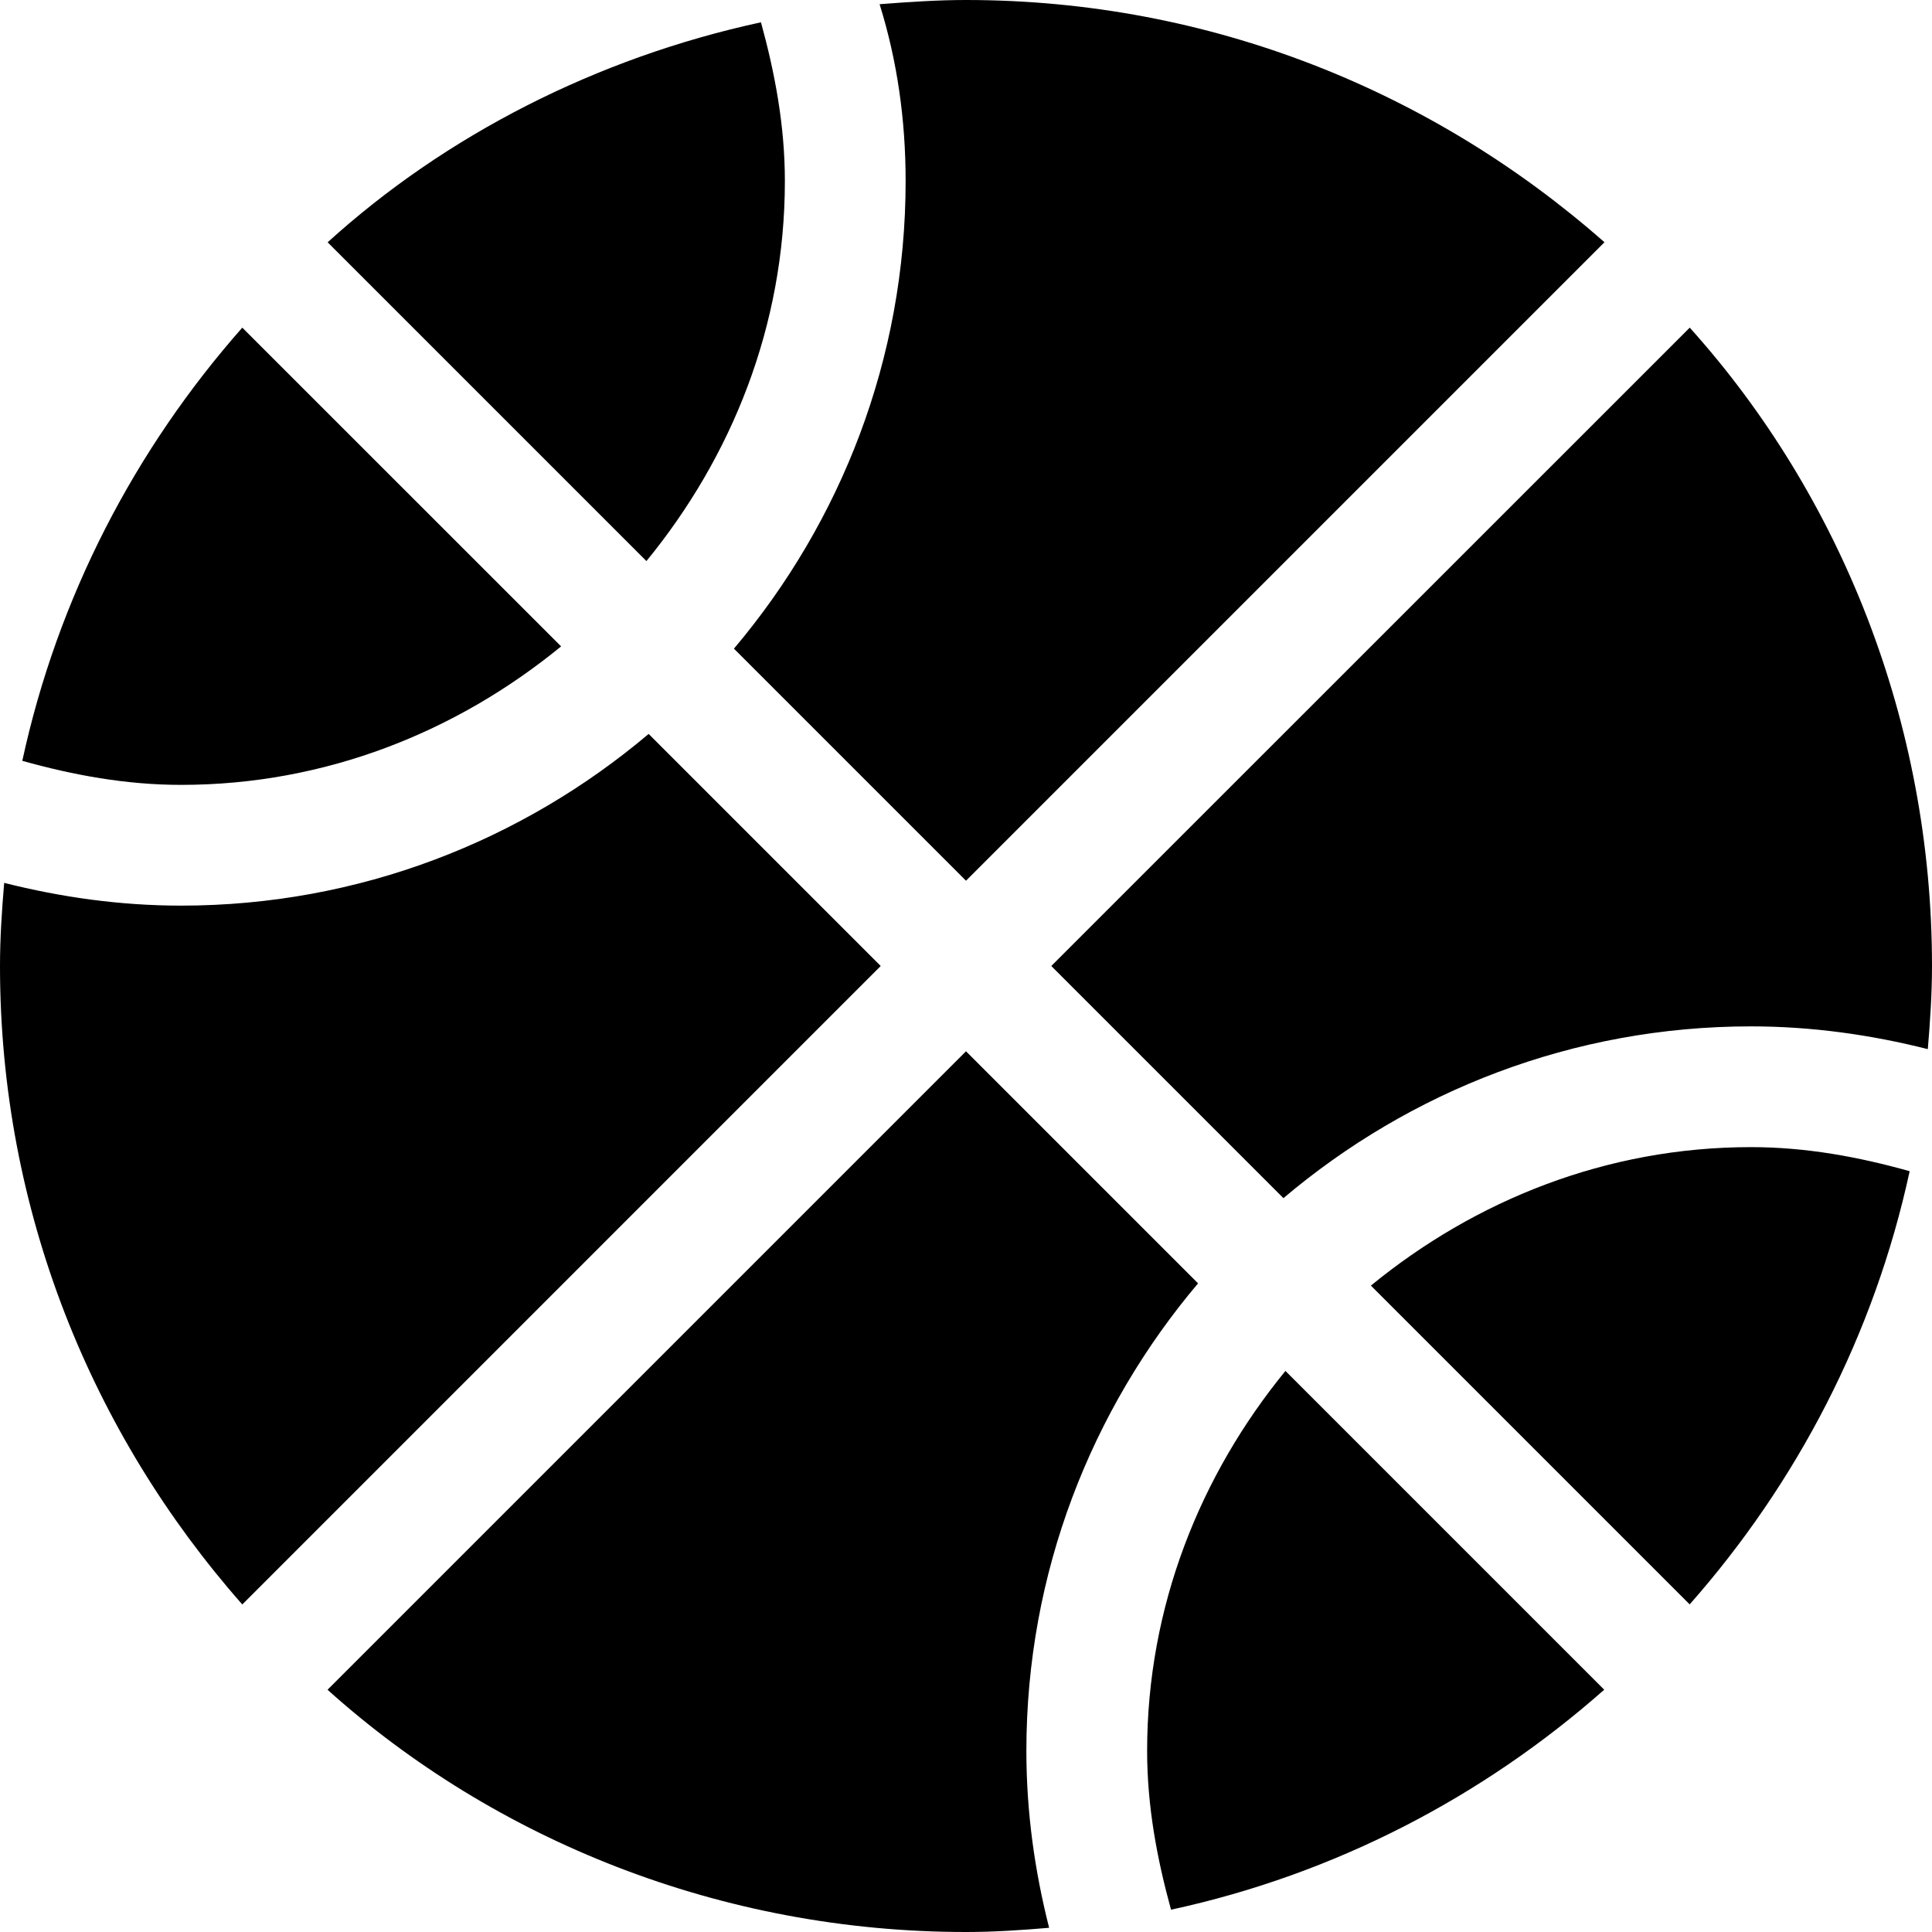
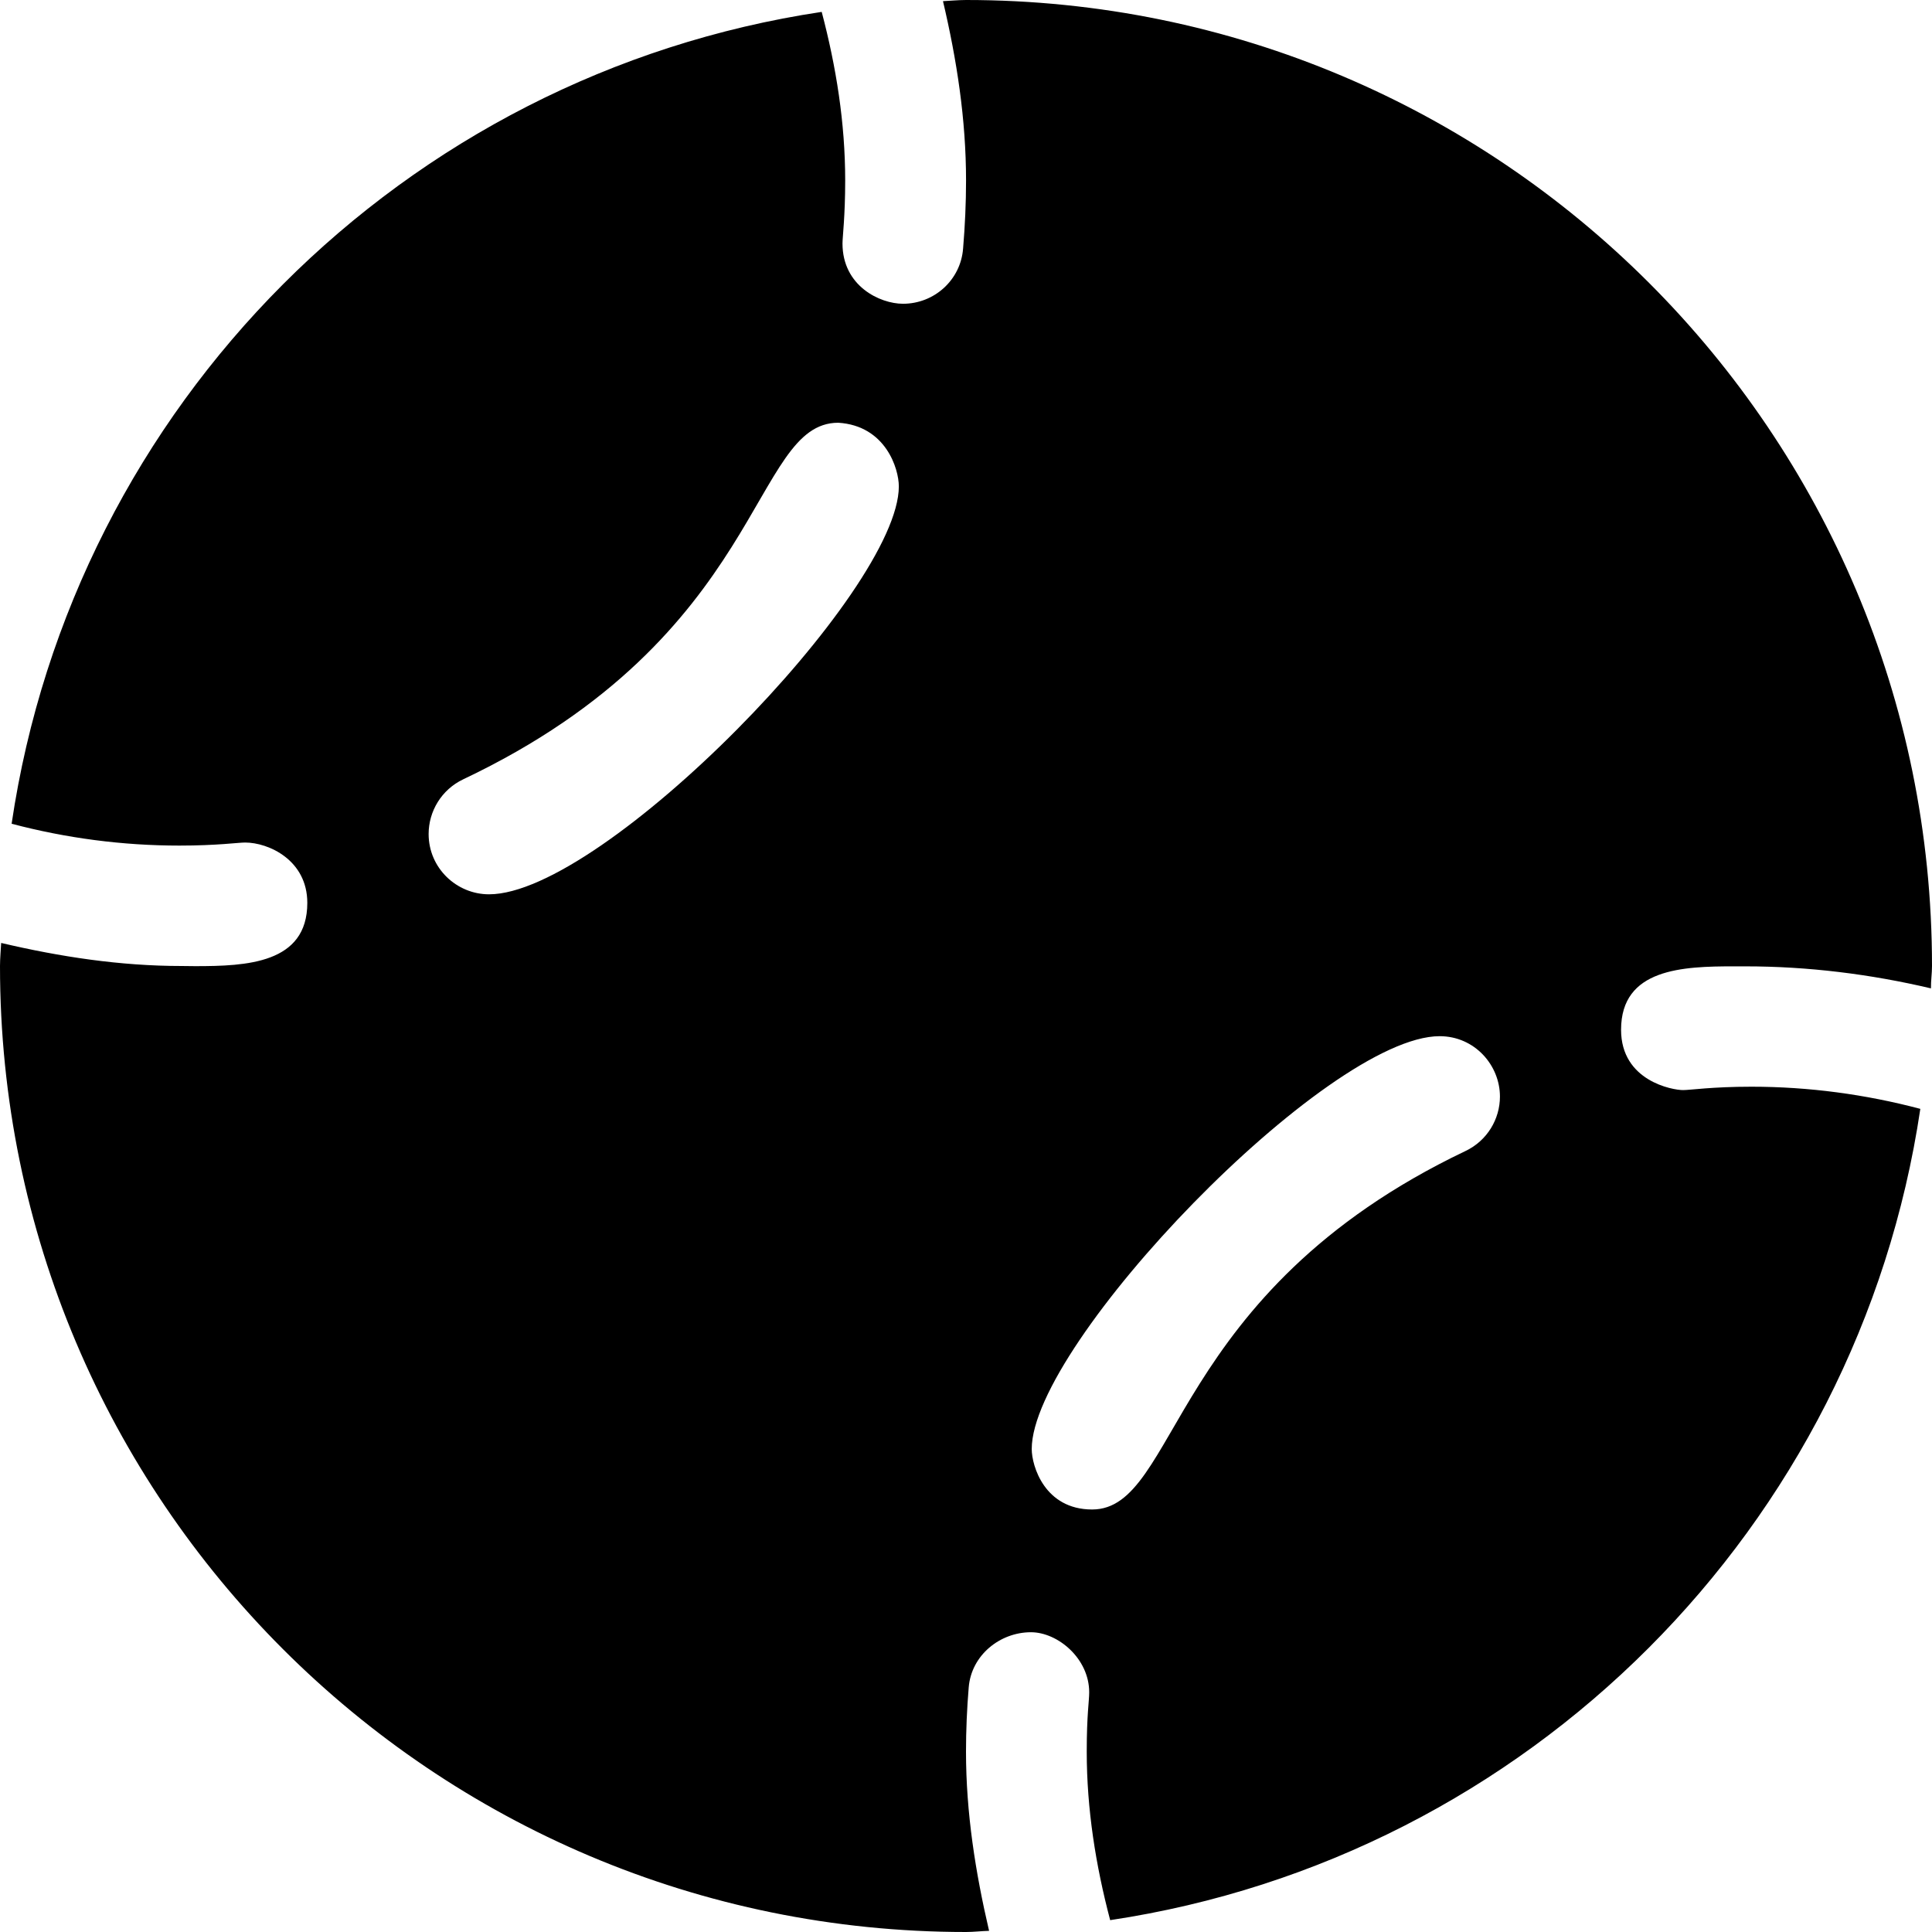
<svg xmlns="http://www.w3.org/2000/svg" viewBox="0 0 512 512">
-   <path d="M148.7 171.3L64.21 86.83c-28.39 32.16-48.9 71.38-58.3 114.8C19.41 205.4 33.34 208 48 208C86.34 208 121.1 193.9 148.7 171.3zM194.5 171.9L256 233.4l169.2-169.2C380 24.37 320.9 0 256 0C248.6 0 241.2 .492 233.1 1.113C237.8 16.15 240 31.8 240 48C240 95.19 222.8 138.4 194.5 171.9zM208 48c0-14.66-2.623-28.59-6.334-42.09C158.2 15.31 118.1 35.82 86.83 64.21l84.48 84.48C193.9 121.1 208 86.34 208 48zM171.9 194.5C138.4 222.8 95.19 240 48 240c-16.2 0-31.85-2.236-46.89-6.031C.492 241.2 0 248.6 0 256c0 64.93 24.37 124 64.21 169.2L233.4 256L171.9 194.5zM317.5 340.1L256 278.6l-169.2 169.2C131.1 487.6 191.1 512 256 512c7.438 0 14.75-.492 22.03-1.113C274.2 495.8 272 480.2 272 464C272 416.8 289.2 373.6 317.5 340.1zM363.3 340.7l84.48 84.48c28.39-32.16 48.9-71.38 58.3-114.8C492.6 306.6 478.7 304 464 304C425.7 304 390.9 318.1 363.3 340.7zM447.8 86.83L278.6 256l61.52 61.52C373.6 289.2 416.8 272 464 272c16.2 0 31.85 2.236 46.89 6.031C511.5 270.8 512 263.4 512 256C512 191.1 487.6 131.1 447.8 86.83zM304 464c0 14.66 2.623 28.59 6.334 42.09c43.46-9.4 82.67-29.91 114.8-58.3l-84.48-84.48C318.1 390.9 304 425.7 304 464z" />
+   <path d="M429.6 272.9c0-16.26 16.36-16.81 29.99-16.81l2.931 .003c16.64 0 33.14 2.056 49.2 5.834C511.7 259.9 512 258 512 256c0-141.4-114.6-256-256-256C253.9 0 251.1 .258 249.9 .305c3.658 15.51 6.111 31.34 6.111 47.54c0 6-.281 12.03-.781 18C254.6 74.19 247.6 80.5 239.3 80.5c-6.091 0-16.03-4.68-16.03-15.97c0-1.733 .715-7.153 .715-16.69c0-15.26-2.389-30.18-6.225-44.69C106.9 19.79 19.5 107.3 3.08 218.3c14.44 3.819 29.38 5.79 44.45 5.79c10.07 0 15.59-.811 17.42-.811c6.229 0 16.49 4.657 16.49 15.99c0 16.11-16.13 16.77-29.73 16.77L48.16 256c-16.33 0-32.25-2.445-47.85-6.109C.258 251.1 0 253.9 0 256c0 141.4 114.6 256 256 256c2.066 0 4.062-.258 6.117-.309C258.5 496.2 256 480.4 256 464.2c0-5.688 .25-11.38 .719-17.03c.696-8.538 8.287-14.61 16.49-14.61c7.1 0 15.44 6.938 15.44 15.92c0 2.358-.652 5.88-.652 15.72c0 15.25 2.383 30.16 6.209 44.66c110.8-16.63 198.2-104.1 214.7-215c-14.55-3.851-29.59-5.871-44.74-5.871c-10.47 0-16.24 .895-18.13 .895C443.3 288.9 429.6 286.5 429.6 272.9zM238.2 128.9c0 27.78-78.3 108.1-108.6 108.1c-8.612 0-16.01-6.963-16.01-15.98c0-6.002 3.394-11.75 9.163-14.49c80.3-38.08 76.21-94.5 99.39-94.5C234.7 112.8 238.2 124.2 238.2 128.9zM397.5 290.6c0 5.965-3.364 11.68-9.131 14.43c-78.82 37.57-75.92 95-98.94 95c-12.58 0-16.01-11.54-16.01-16.03c0-28 78.29-109.4 108.1-109.4C390.8 274.6 397.5 282.3 397.5 290.6z" />
</svg>
